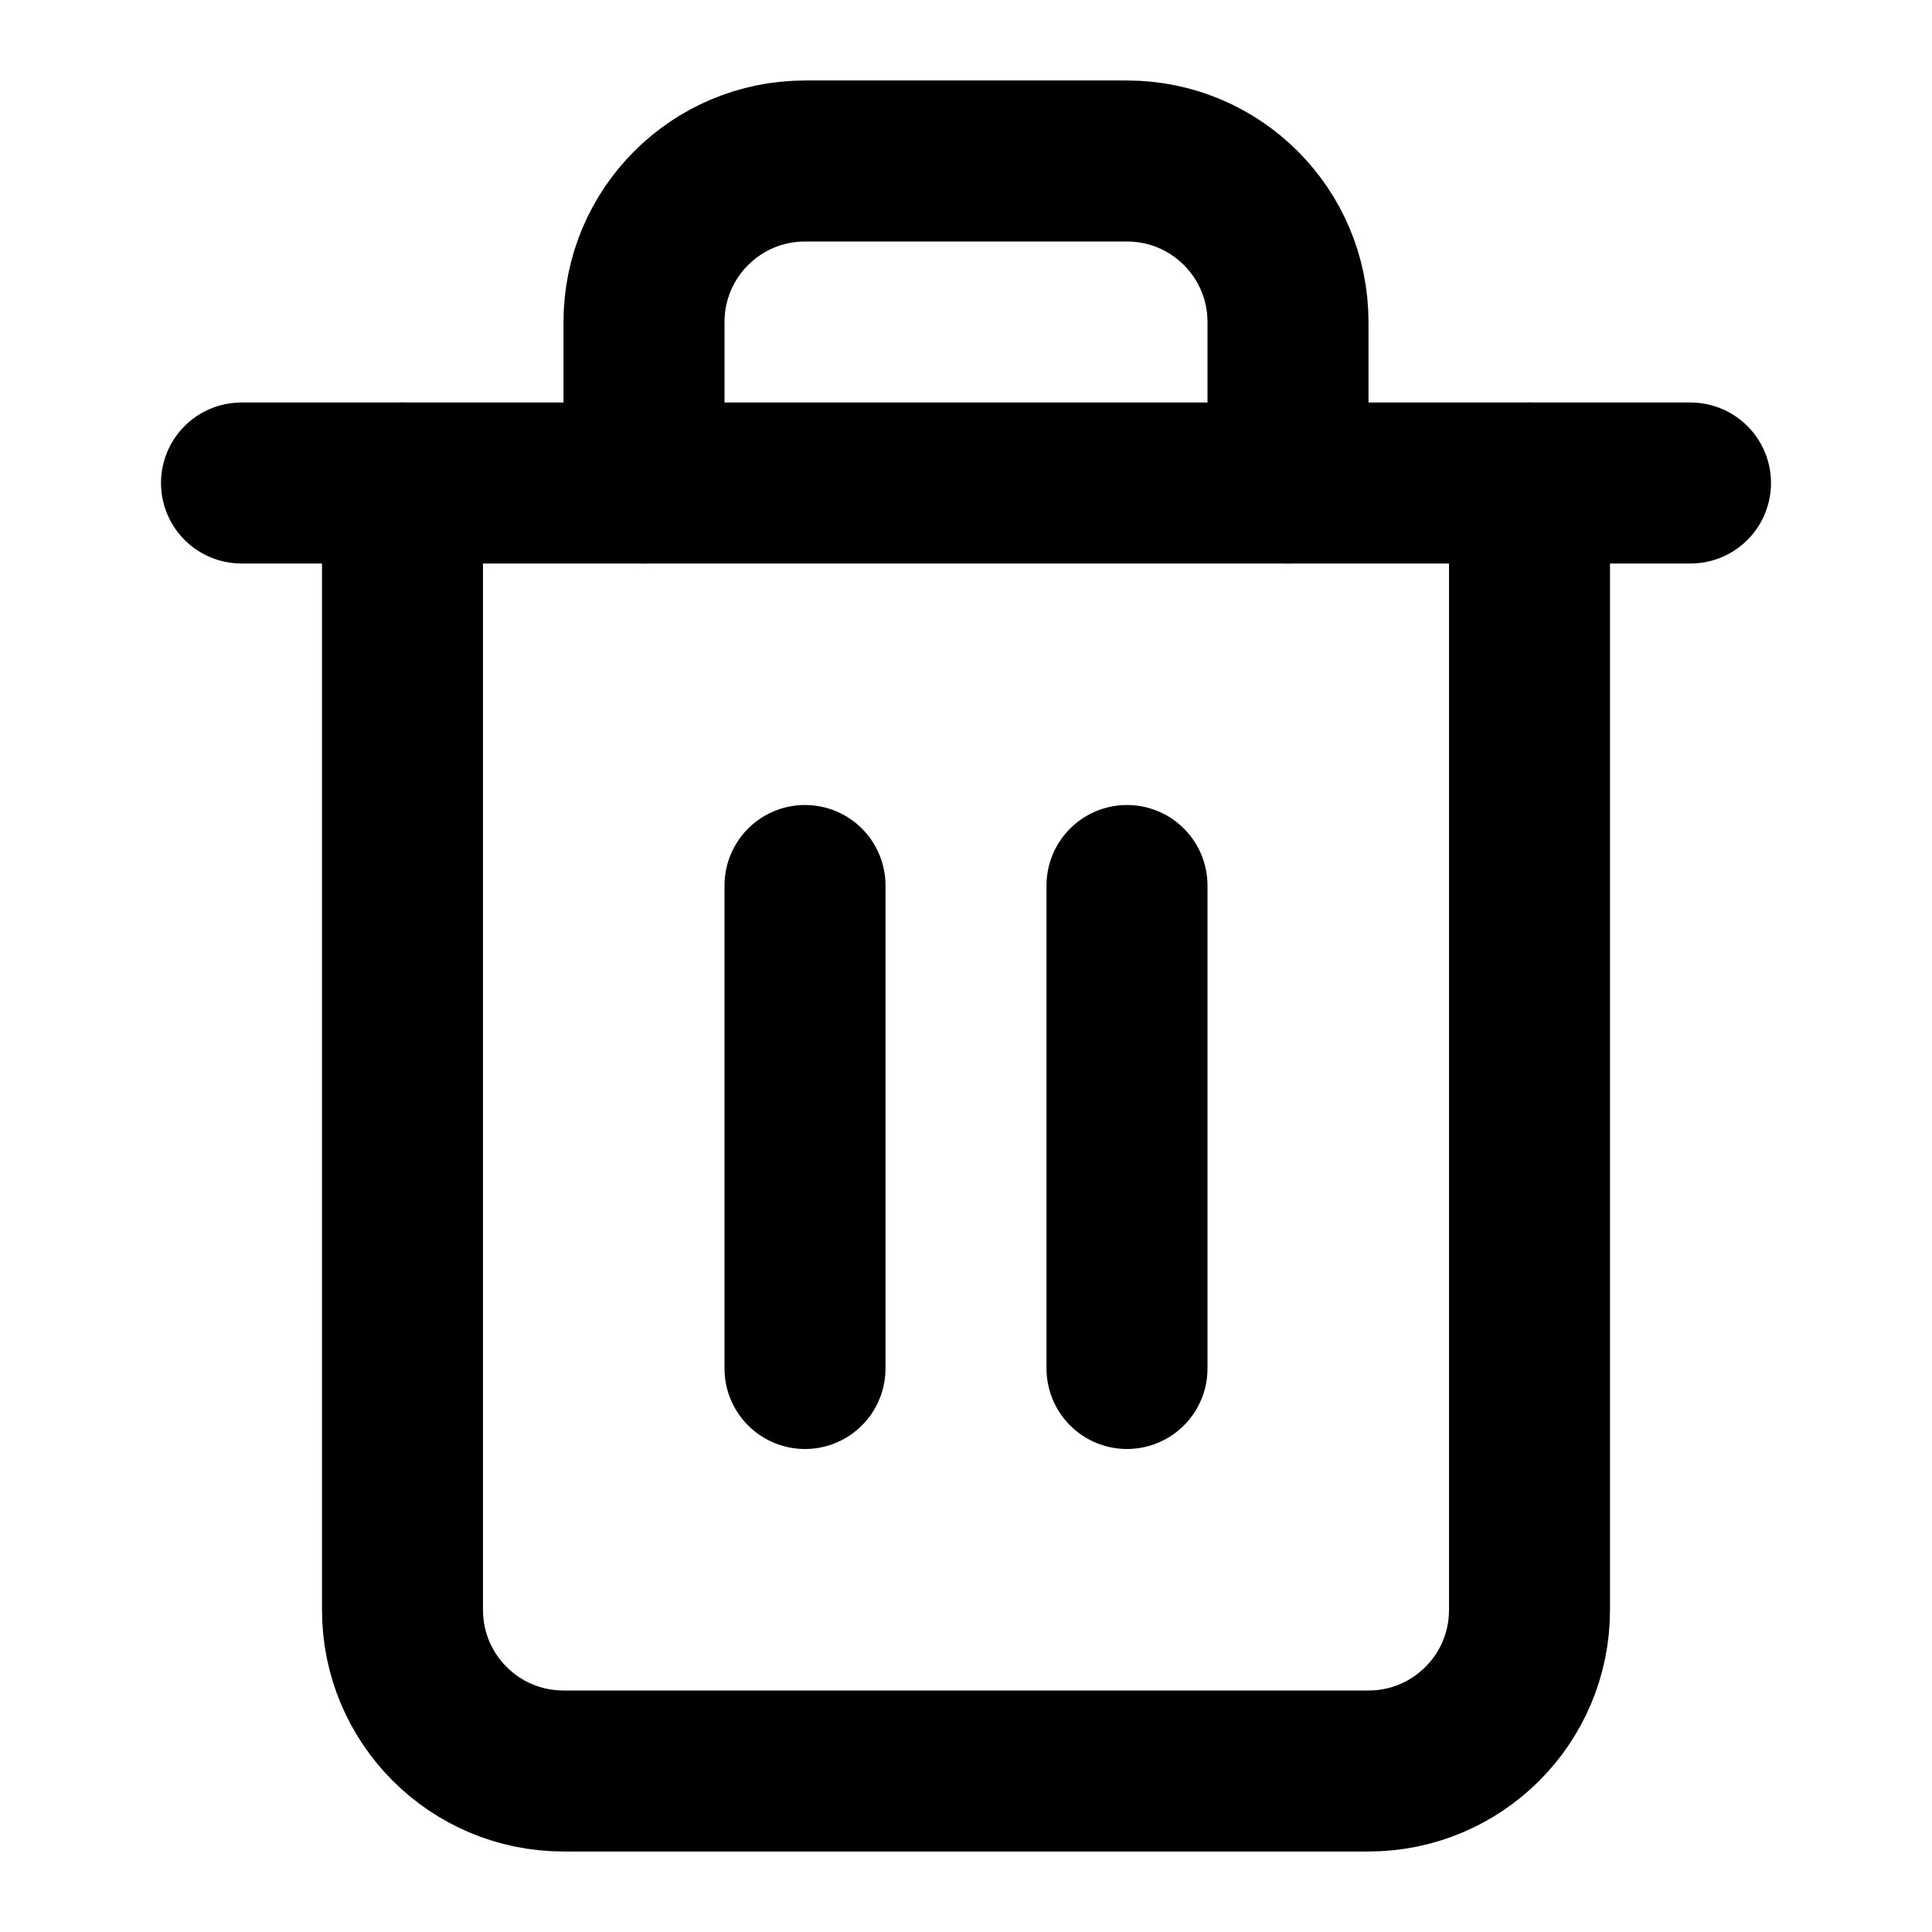
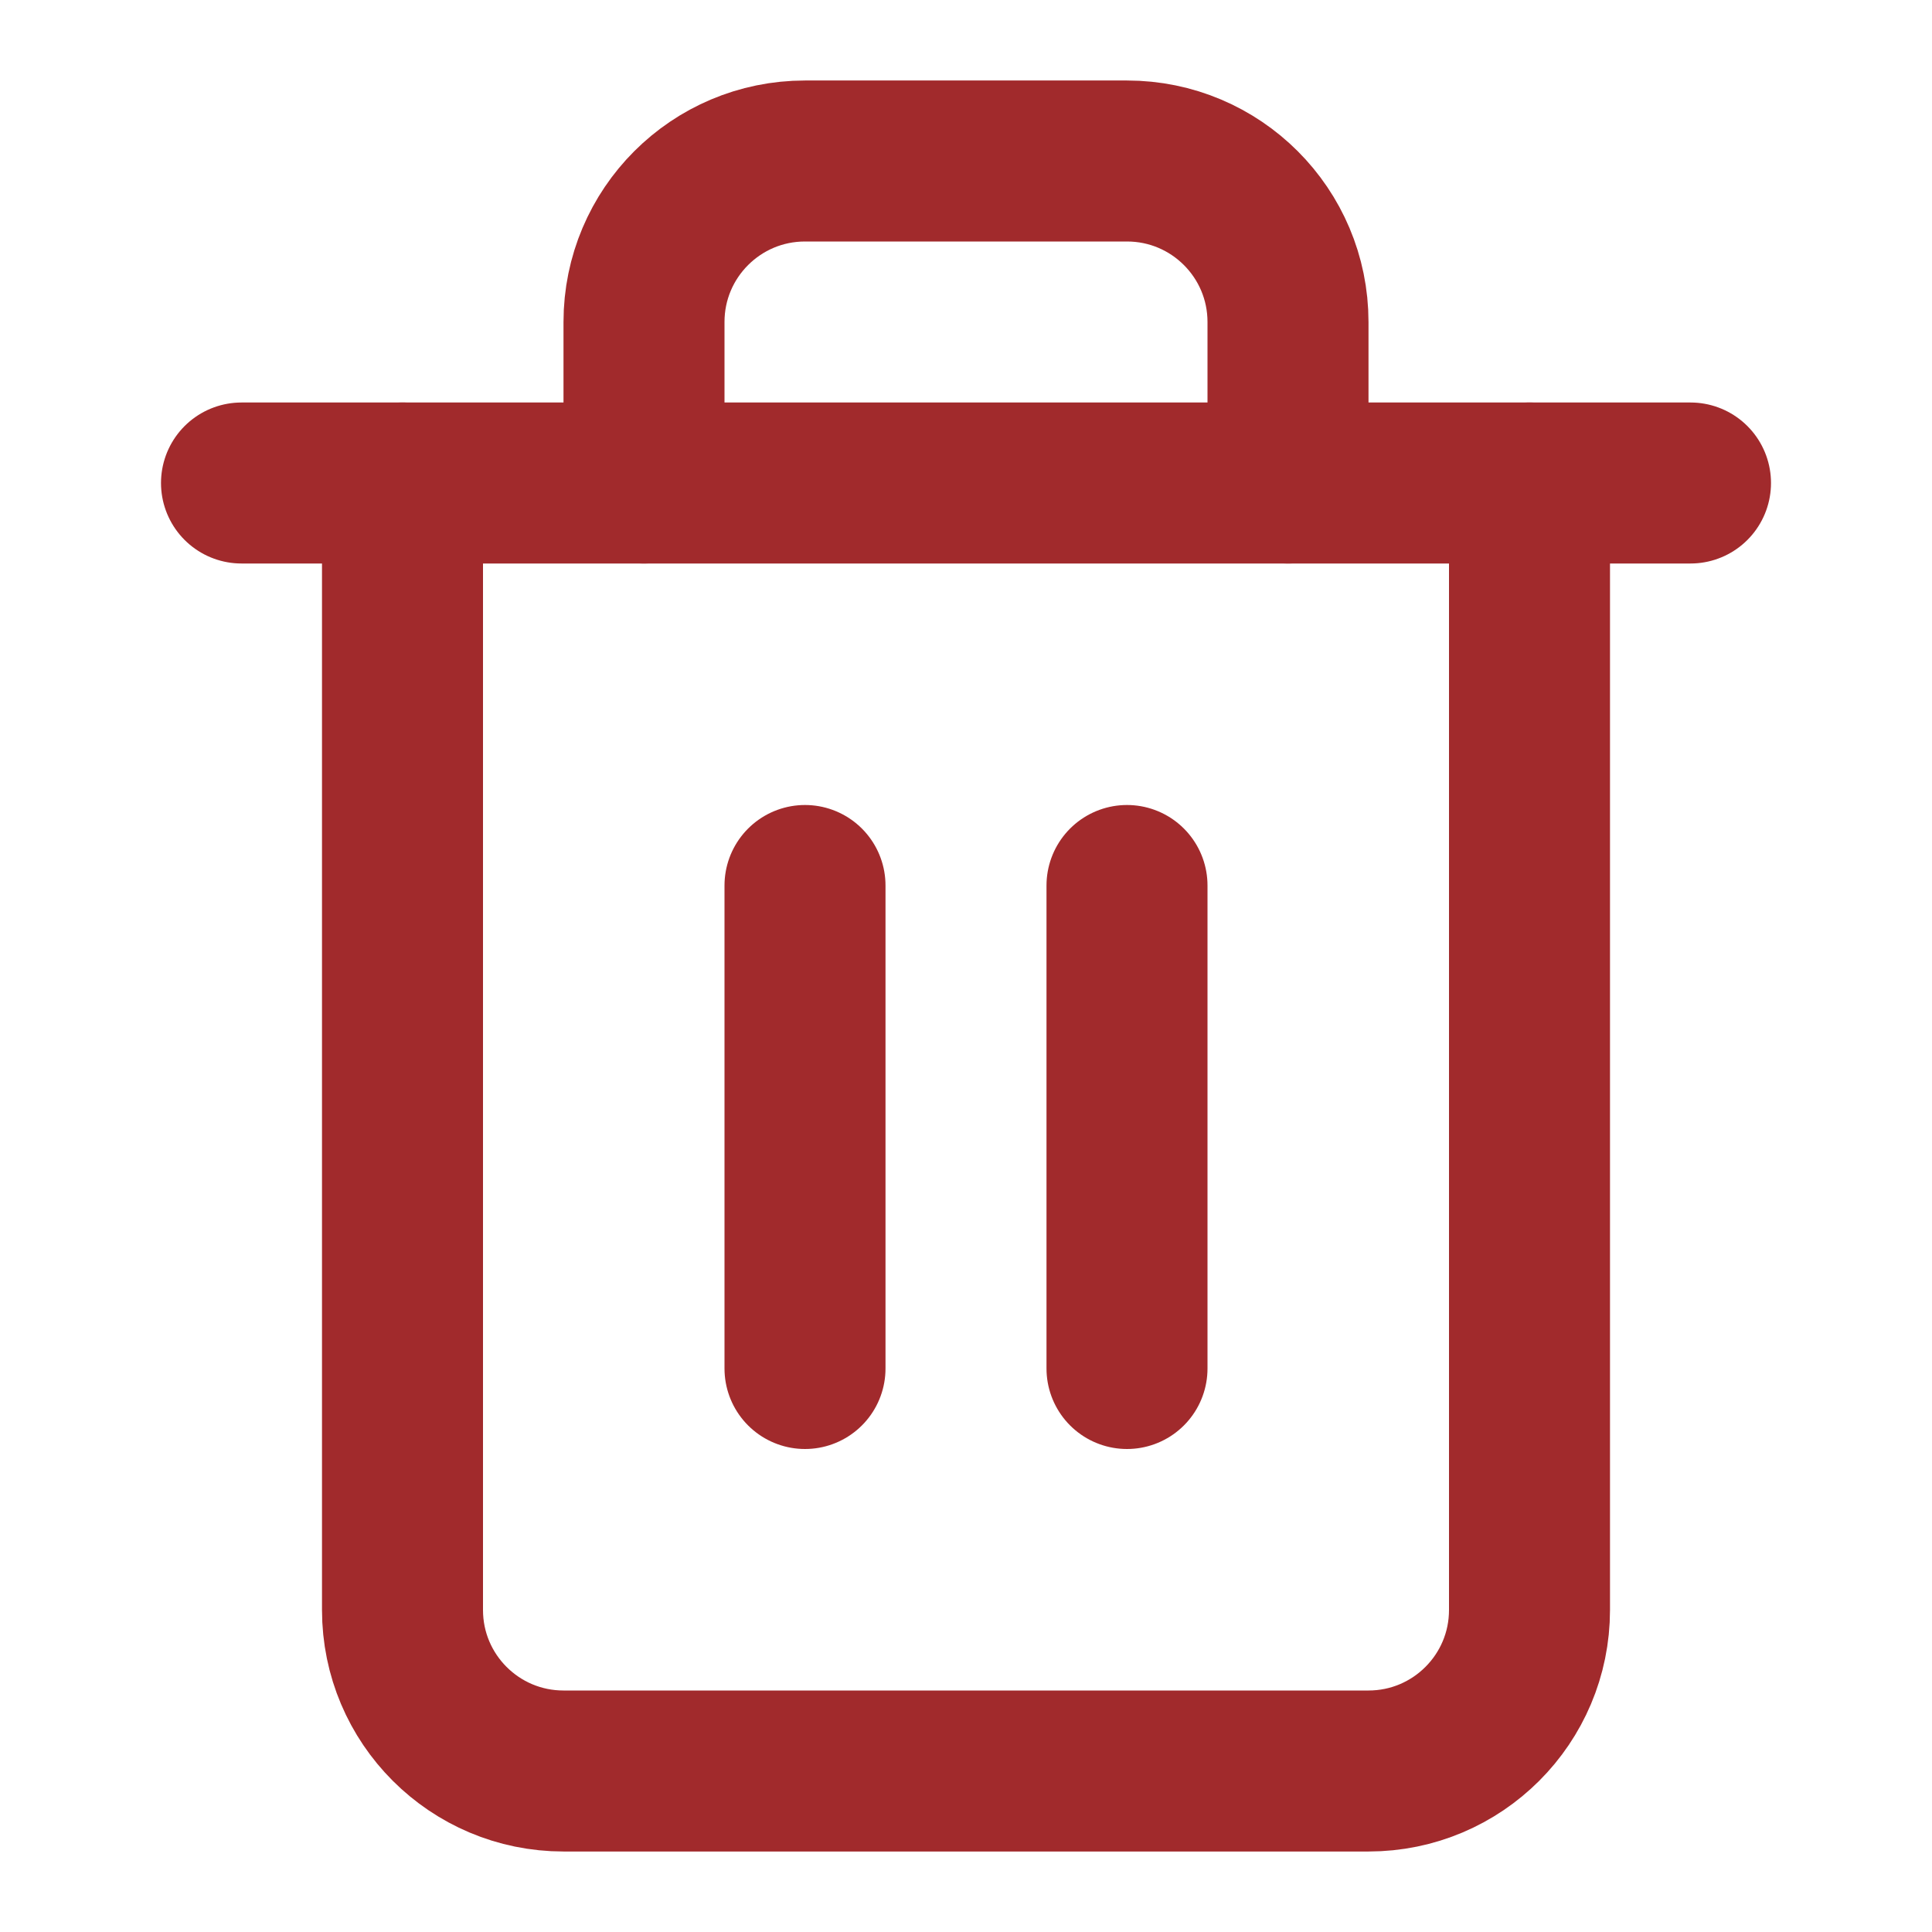
- <svg xmlns="http://www.w3.org/2000/svg" width="24" height="24" viewBox="0 0 24 24" fill="none" stroke="currentColor" stroke-width="2" stroke-linecap="round" stroke-linejoin="round" class="feather feather-trash-2">
+ <svg xmlns="http://www.w3.org/2000/svg" width="24" height="24" viewBox="0 0 24 24" fill="none" stroke="#A12A2C" stroke-width="2" stroke-linecap="round" stroke-linejoin="round" class="feather feather-trash-2">
  <polyline points="3 6 5 6 21 6" />
  <path d="M19 6v14a2 2 0 0 1-2 2H7a2 2 0 0 1-2-2V6m3 0V4a2 2 0 0 1 2-2h4a2 2 0 0 1 2 2v2" />
  <line x1="10" y1="11" x2="10" y2="17" />
  <line x1="14" y1="11" x2="14" y2="17" />
</svg>
